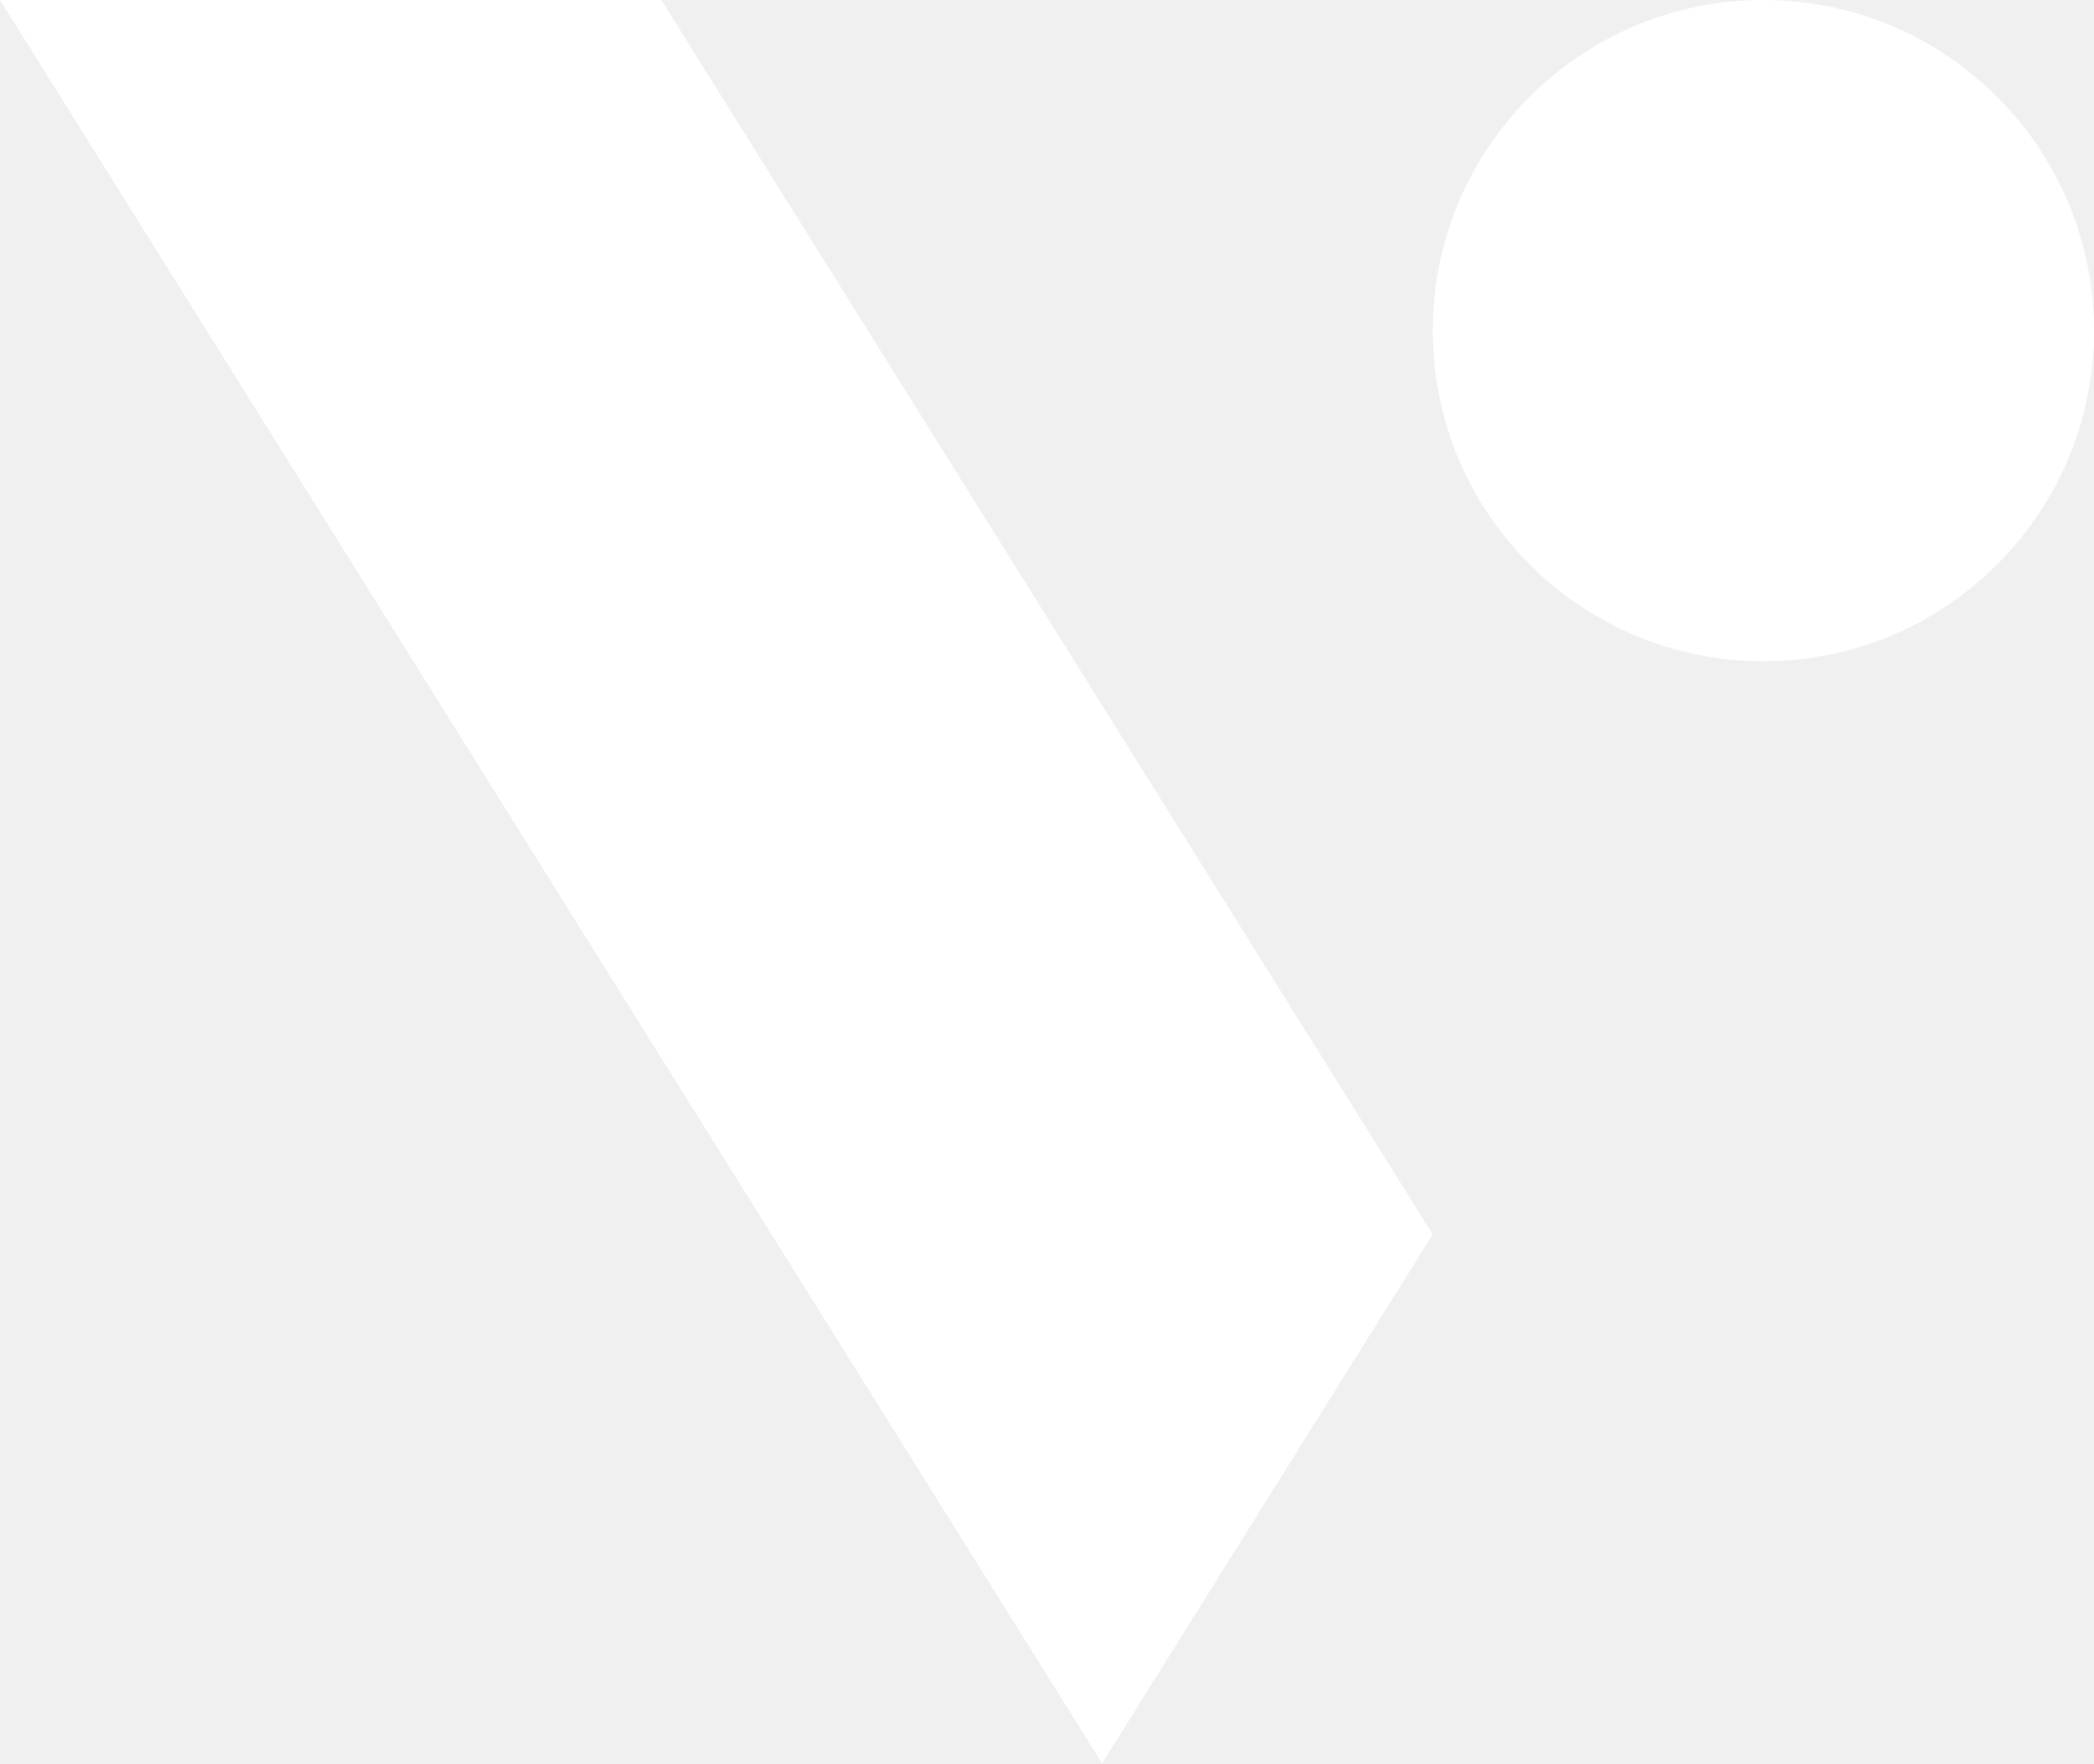
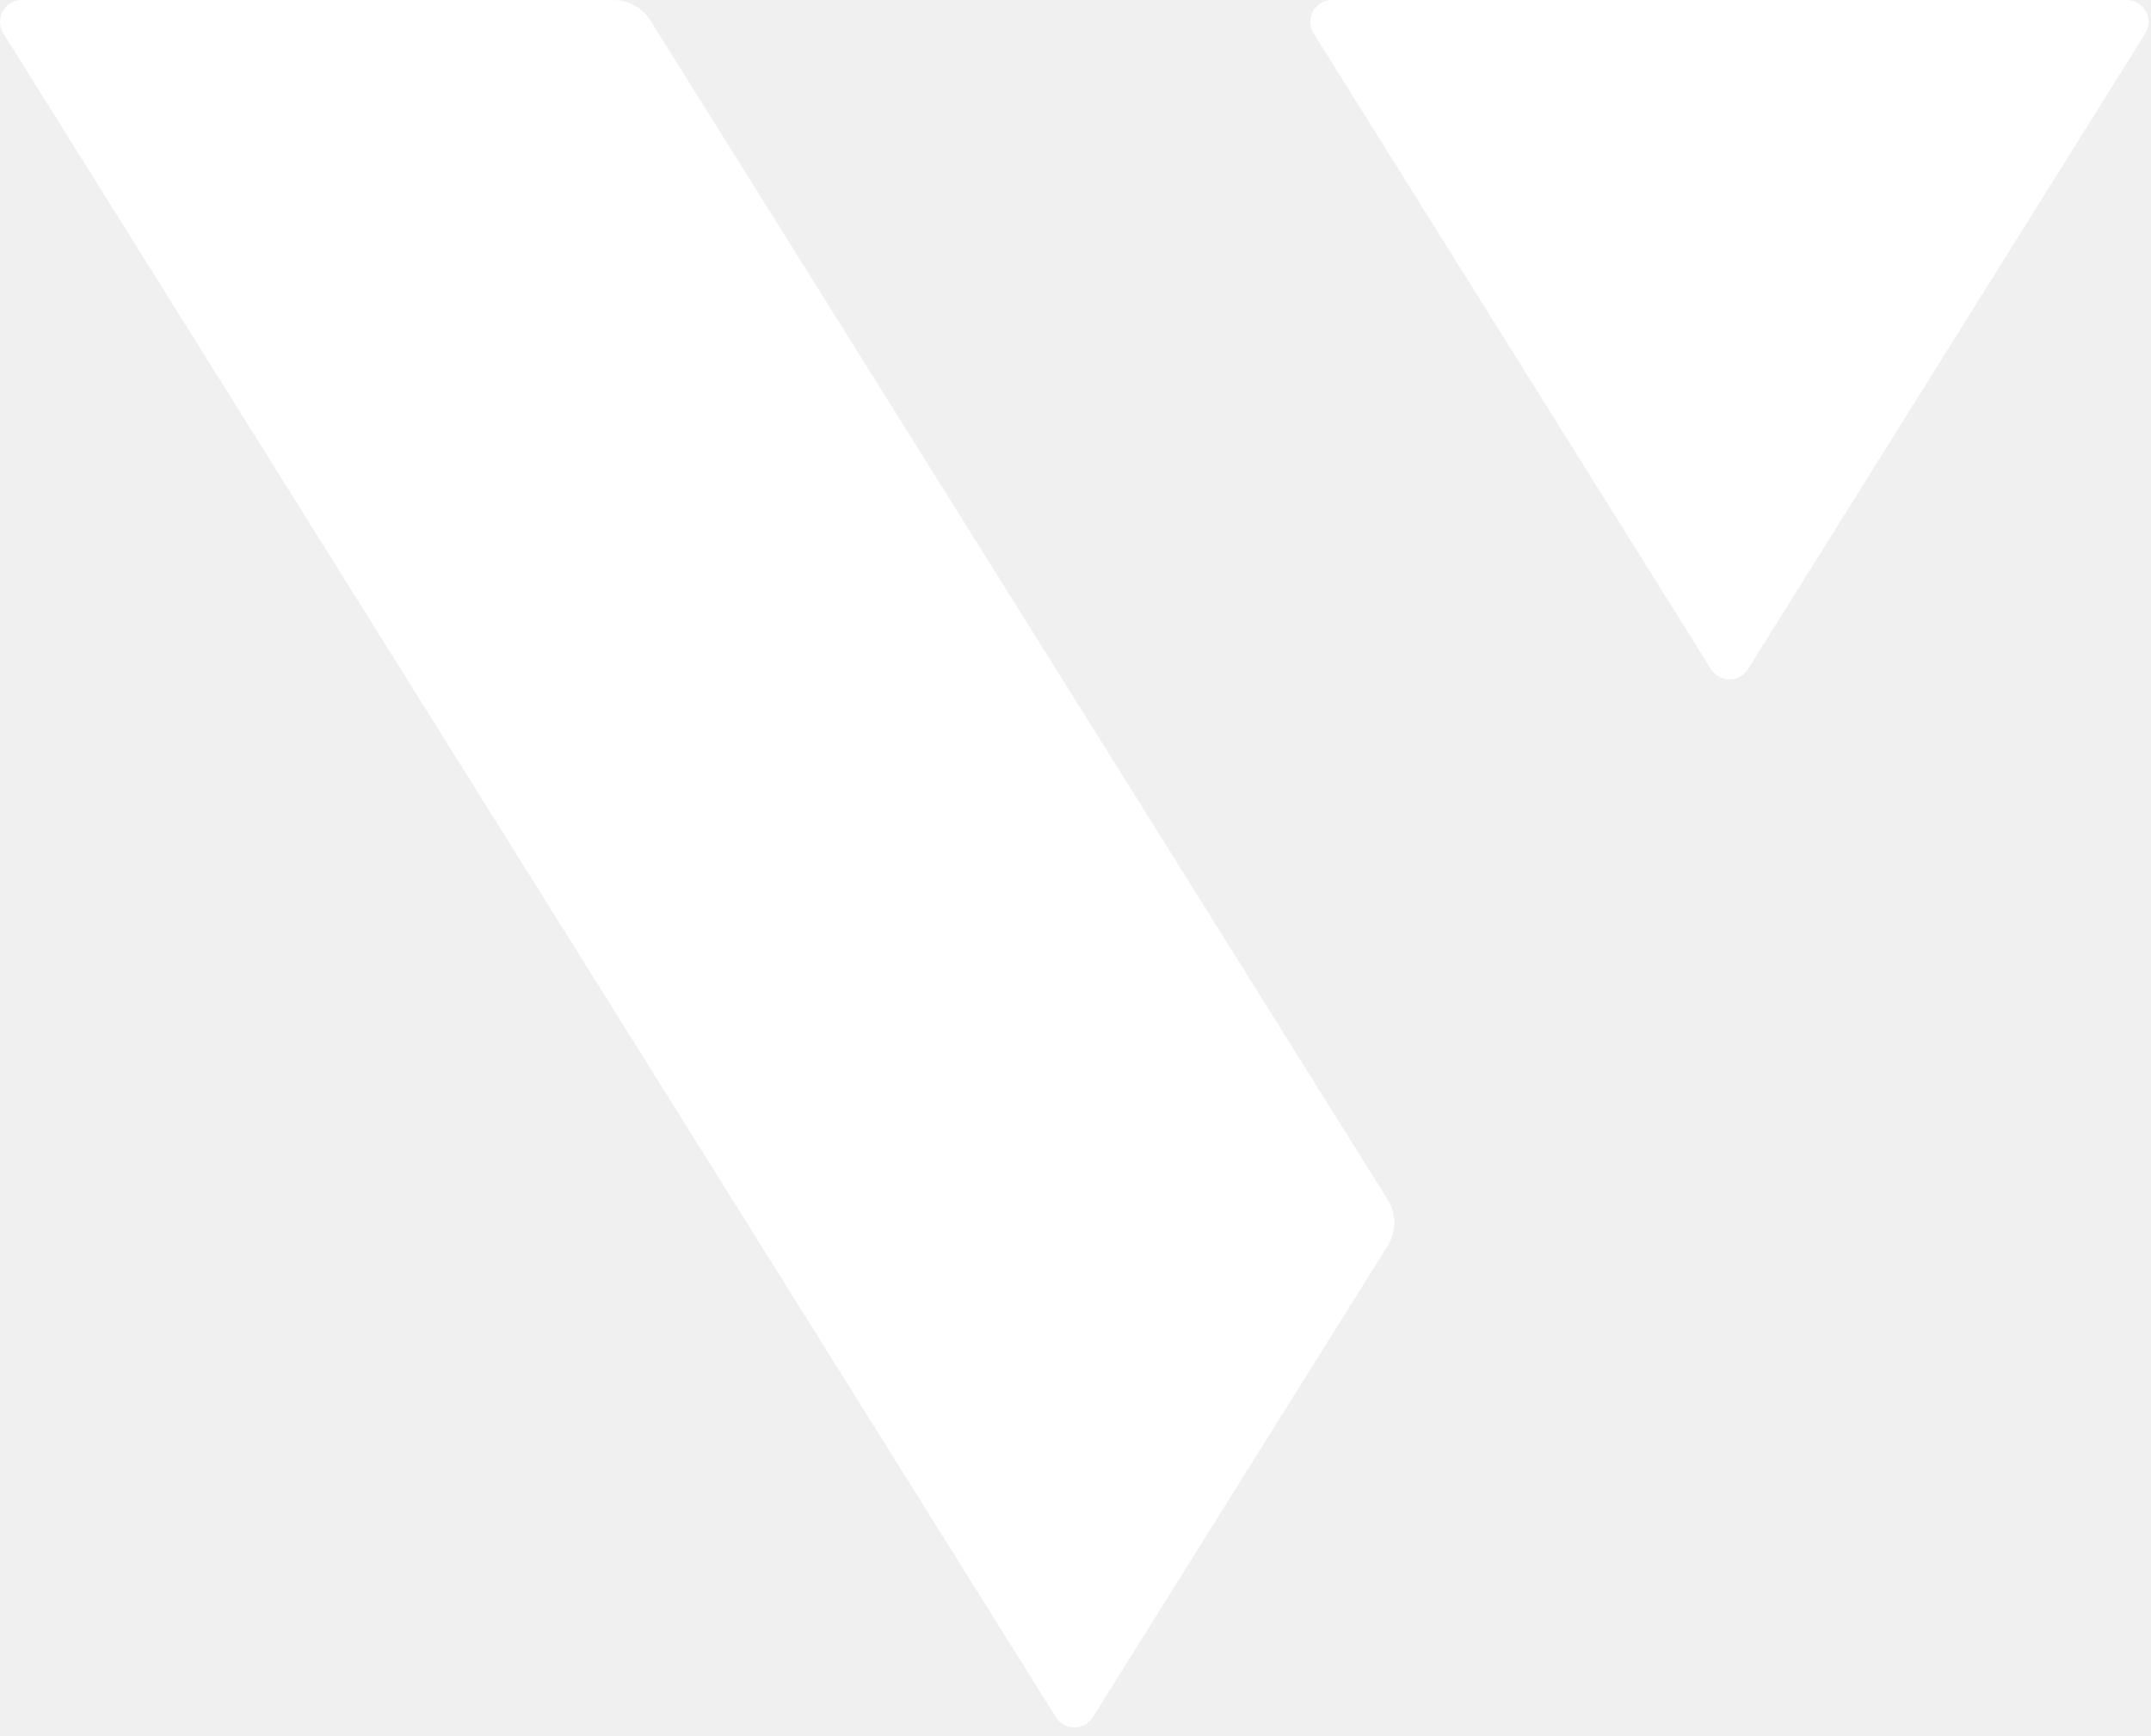
- <svg xmlns="http://www.w3.org/2000/svg" width="190px" height="160px" viewBox="0 0 190 160" version="1.1">
+ <svg xmlns="http://www.w3.org/2000/svg" width="197px" height="159px" viewBox="0 0 197 159" version="1.1">
  <g id="Page-1" stroke="none" stroke-width="1" fill="none" fill-rule="evenodd">
-     <g id="V-SYSTEMS_Logo_Shape_White" fill="#FFFFFF">
-       <path d="M0,0 L60,0 L130,112 L100,160 L0,0 Z M160,60 C143.431,60 130,46.569 130,30 C130,13.431 143.431,0 160,0 C176.569,0 190,13.431 190,30 C190,46.569 176.569,60 160,60 Z" id="Combined-Shape" />
+     <g id="V-SYSTEMS_Logo_White" fill="#FFFFFF">
+       <g id="V-SYSTEMS_Logo_Shape_White">
+         <path d="M59.57,1.88 L127.09,109.88 C127.901,111.177 127.901,112.823 127.09,114.12 L100.09,157.29 C99.724,157.874 99.084,158.228 98.395,158.228 C97.706,158.228 97.066,157.874 96.7,157.29 L0.31,3.06 C-0.075,2.444 -0.096,1.669 0.255,1.033 C0.606,0.398 1.274,0.002 2,0 L56.18,0 C57.558,0.001 58.839,0.711 59.57,1.88 Z M194.79,2.22044605e-16 C195.516,0.002 196.184,0.398 196.535,1.033 C196.886,1.669 196.865,2.444 196.48,3.06 L160.09,61.29 C159.724,61.874 159.084,62.228 158.395,62.228 C157.706,62.228 157.066,61.874 156.7,61.29 L120.31,3.06 C119.925,2.444 119.904,1.669 120.255,1.033 C120.606,0.398 121.274,0.002 122,2.22044605e-16 L194.79,2.22044605e-16 Z" id="Shape" />
+       </g>
    </g>
  </g>
</svg>
